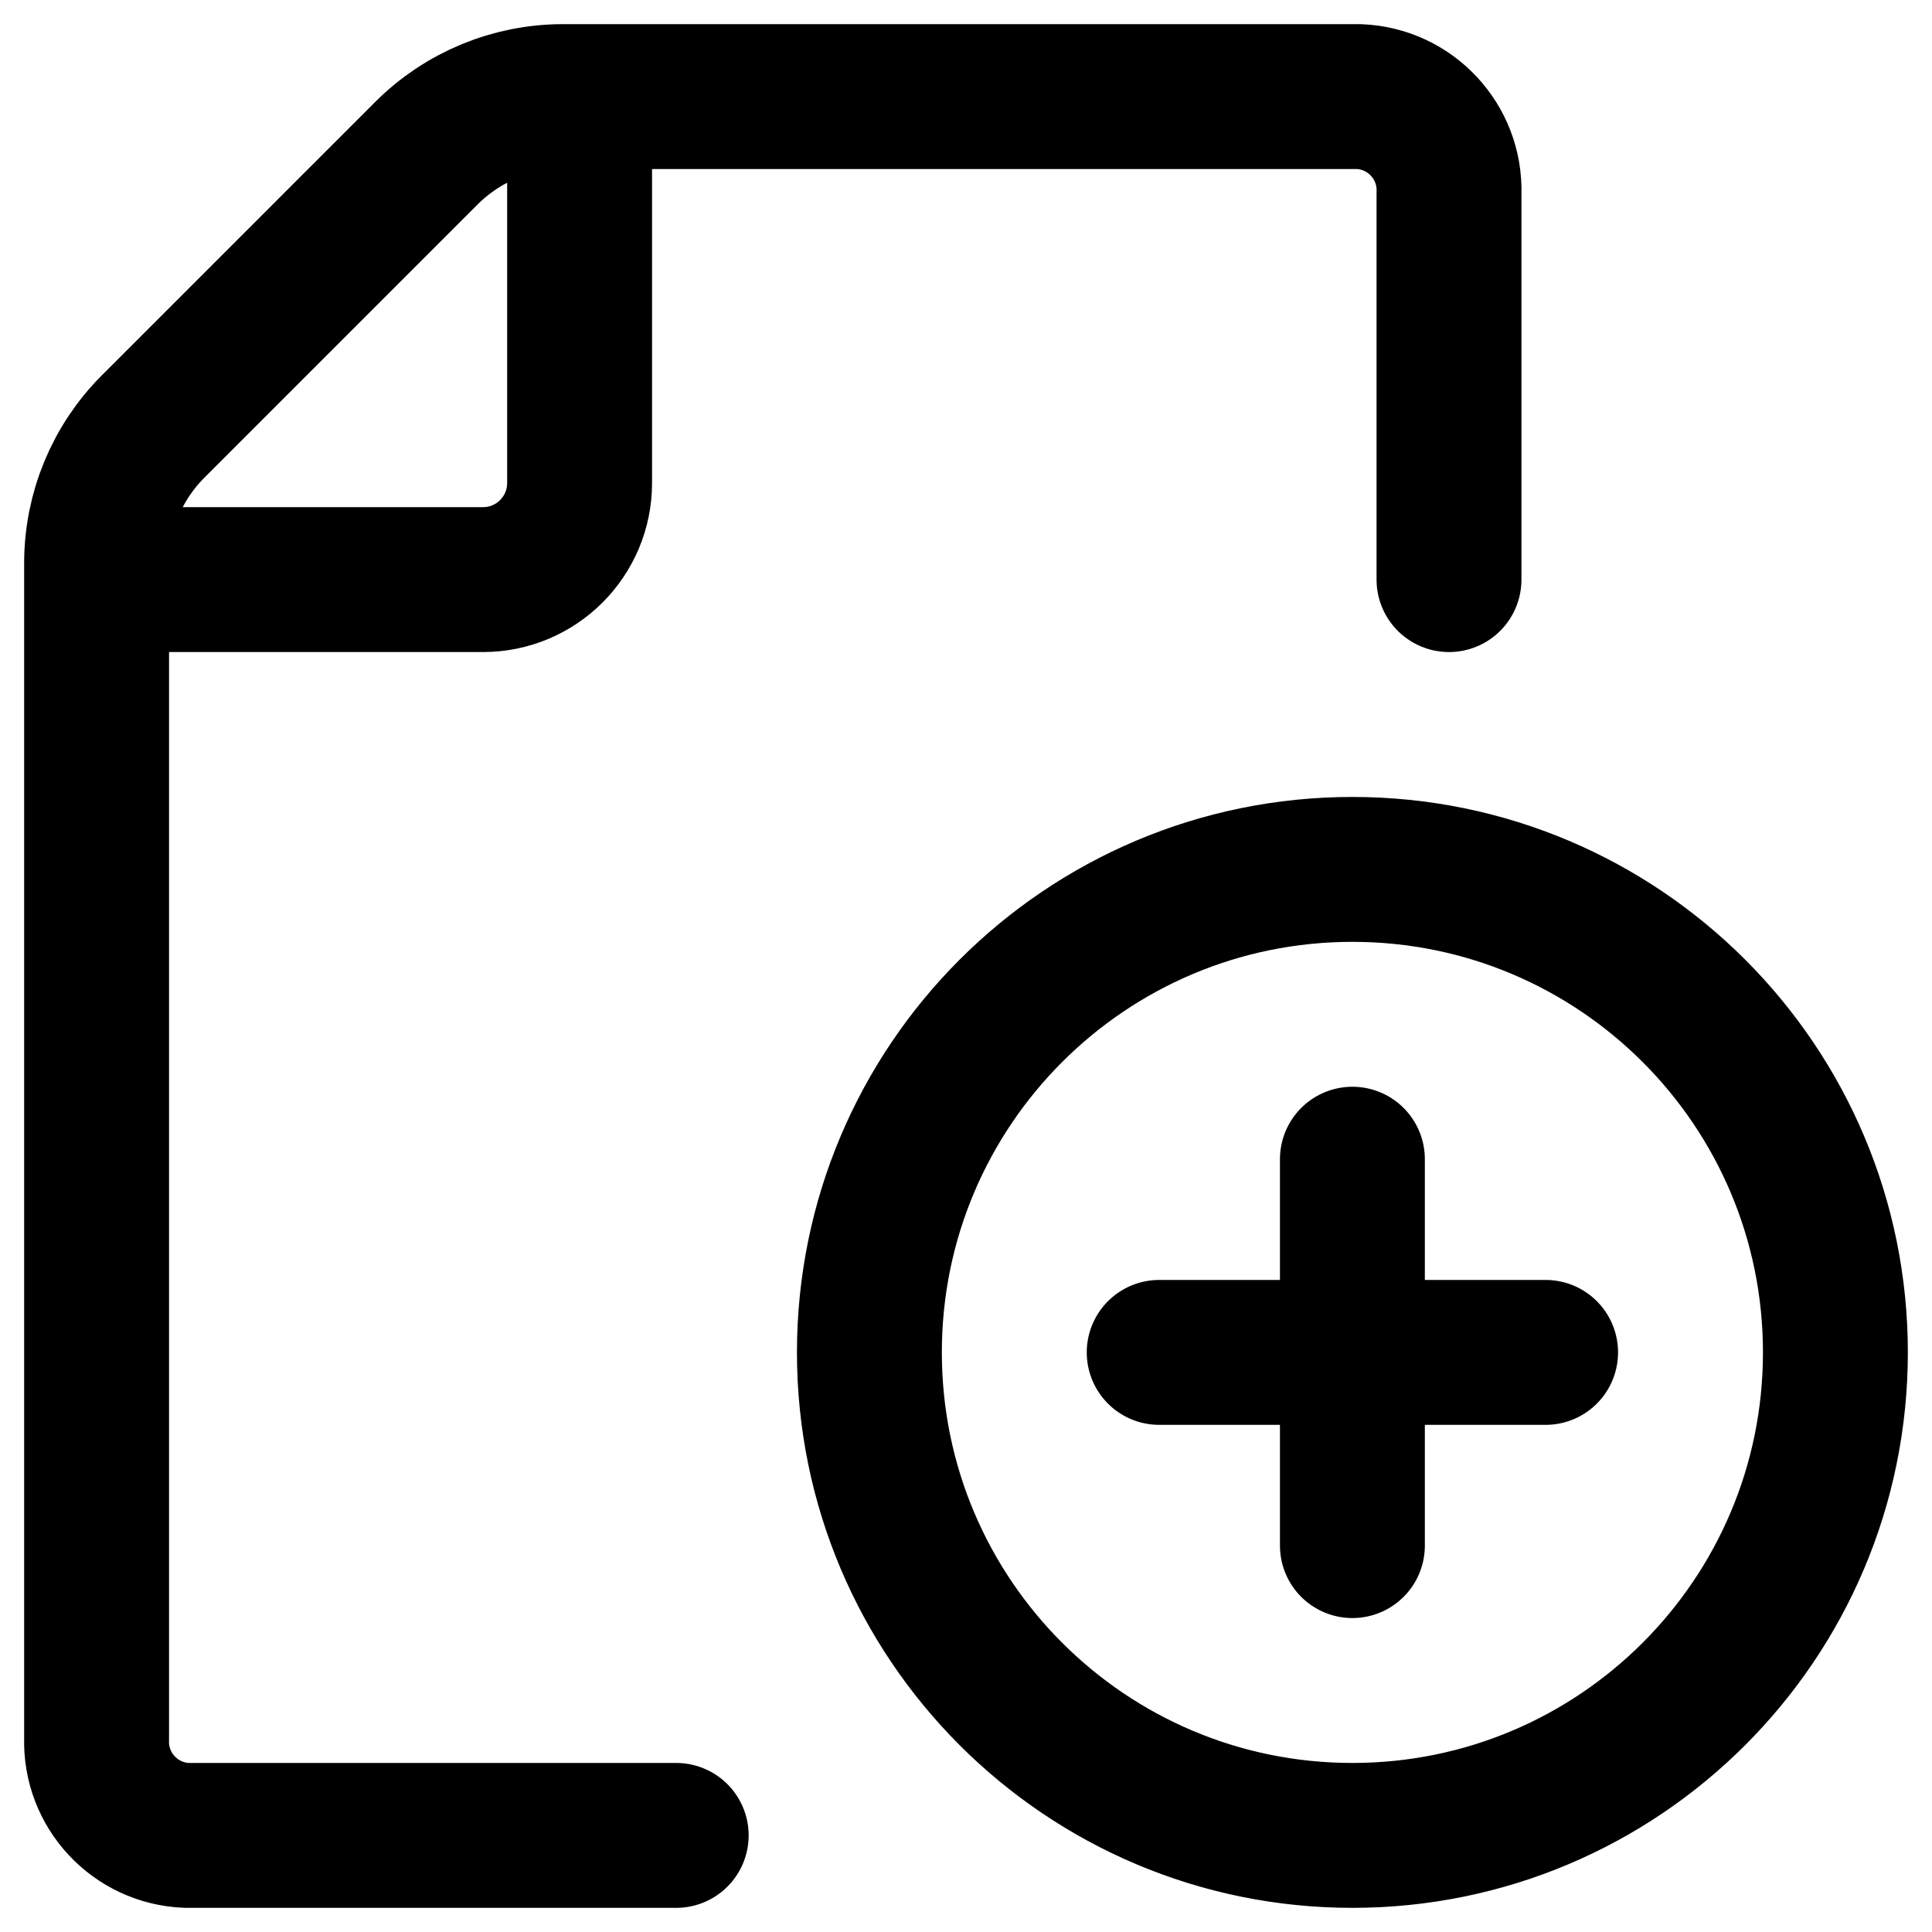
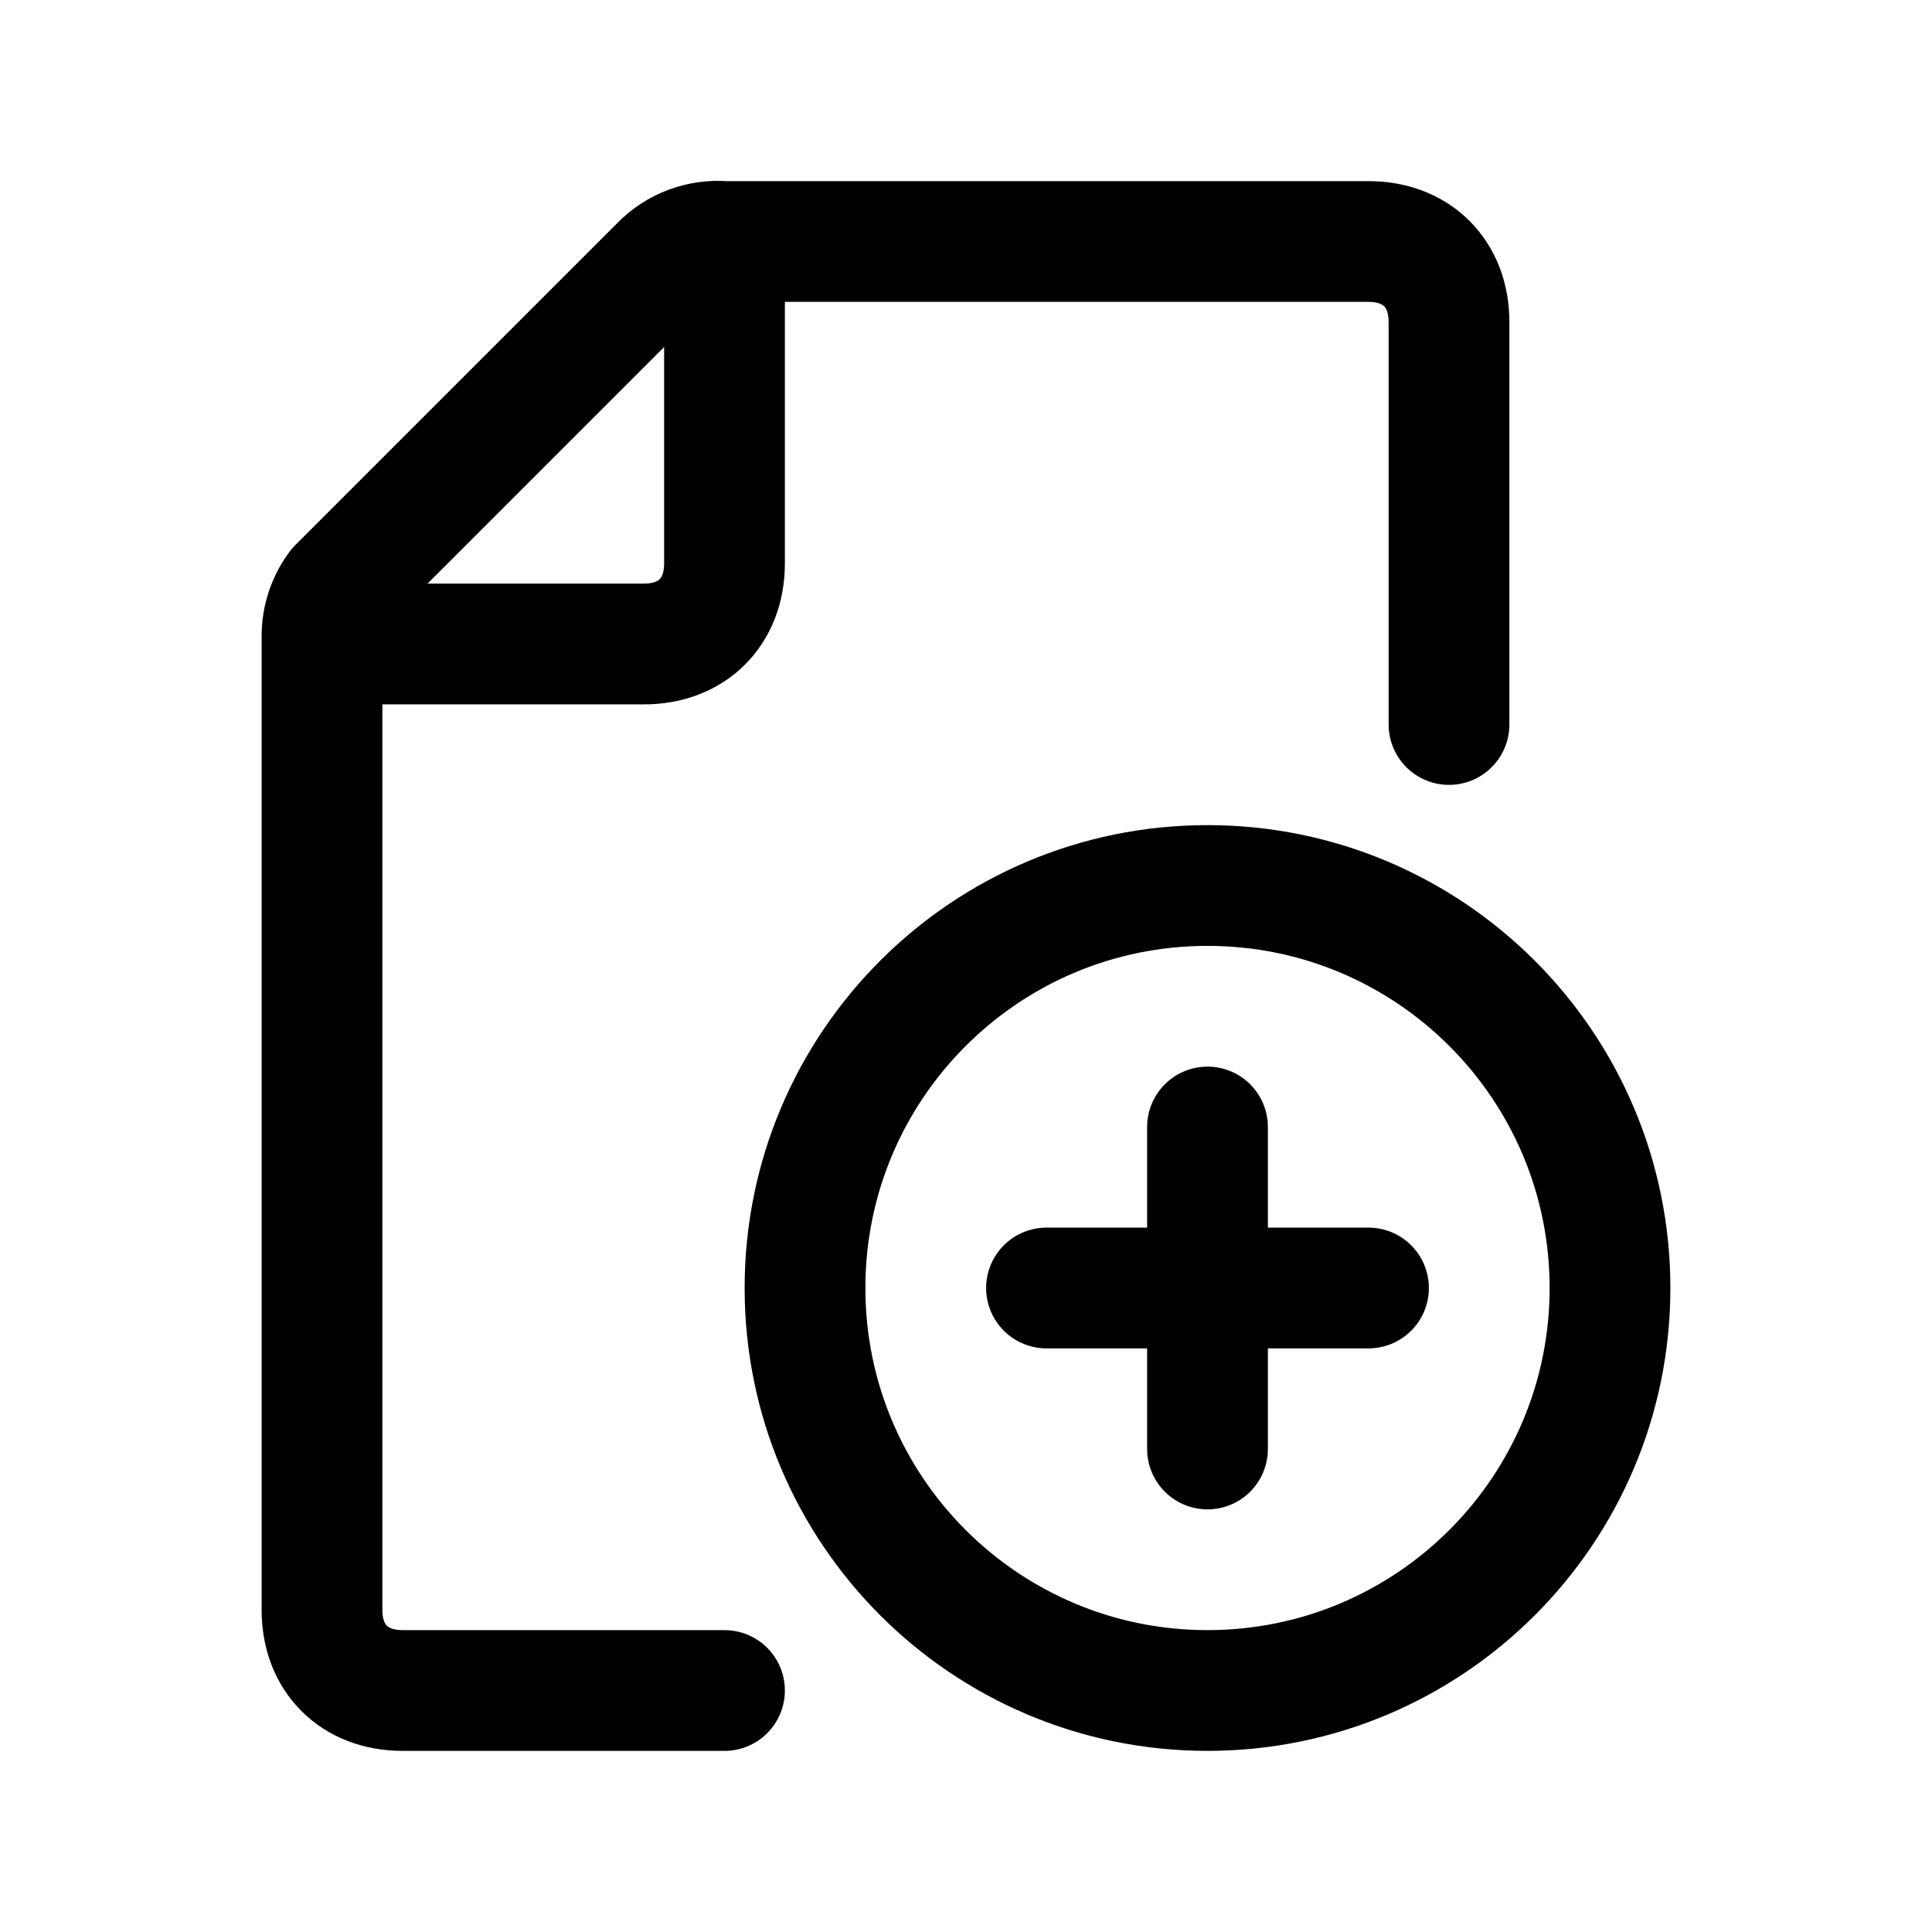
- <svg xmlns="http://www.w3.org/2000/svg" class="w-6 h-6 text-gray-800 dark:text-white" aria-hidden="true" fill="none" viewBox="0 0 20 20">
-   <path stroke="currentColor" stroke-linecap="round" stroke-linejoin="round" stroke-width="1.5" d="M7 19H1.933A.97.97 0 0 1 1 18V5.828a2 2 0 0 1 .586-1.414l2.828-2.828A2 2 0 0 1 5.828 1h8.239A.97.97 0 0 1 15 2v4M6 1v4a1 1 0 0 1-1 1H1m11 8h4m-2 2v-4m5 2a5 5 0 1 1-10 0 5 5 0 0 1 10 0Z" />
+ <svg xmlns="http://www.w3.org/2000/svg" class="w-6 h-6 text-gray-800 dark:text-white" aria-hidden="true" fill="none" viewBox="0 0 24 24">
+   <path stroke="currentColor" stroke-linecap="round" stroke-linejoin="round" stroke-width="1.5" d="M18 9V4c0-.6-.4-1-1-1H9a1 1 0 0 0-.8.3l-4 4a1 1 0 0 0-.2.6V20c0 .6.4 1 1 1h4M9 3v4c0 .6-.4 1-1 1H4m11 6v4m-2-2h4m3 0a5 5 0 1 1-10 0 5 5 0 0 1 10 0Z" />
</svg>
